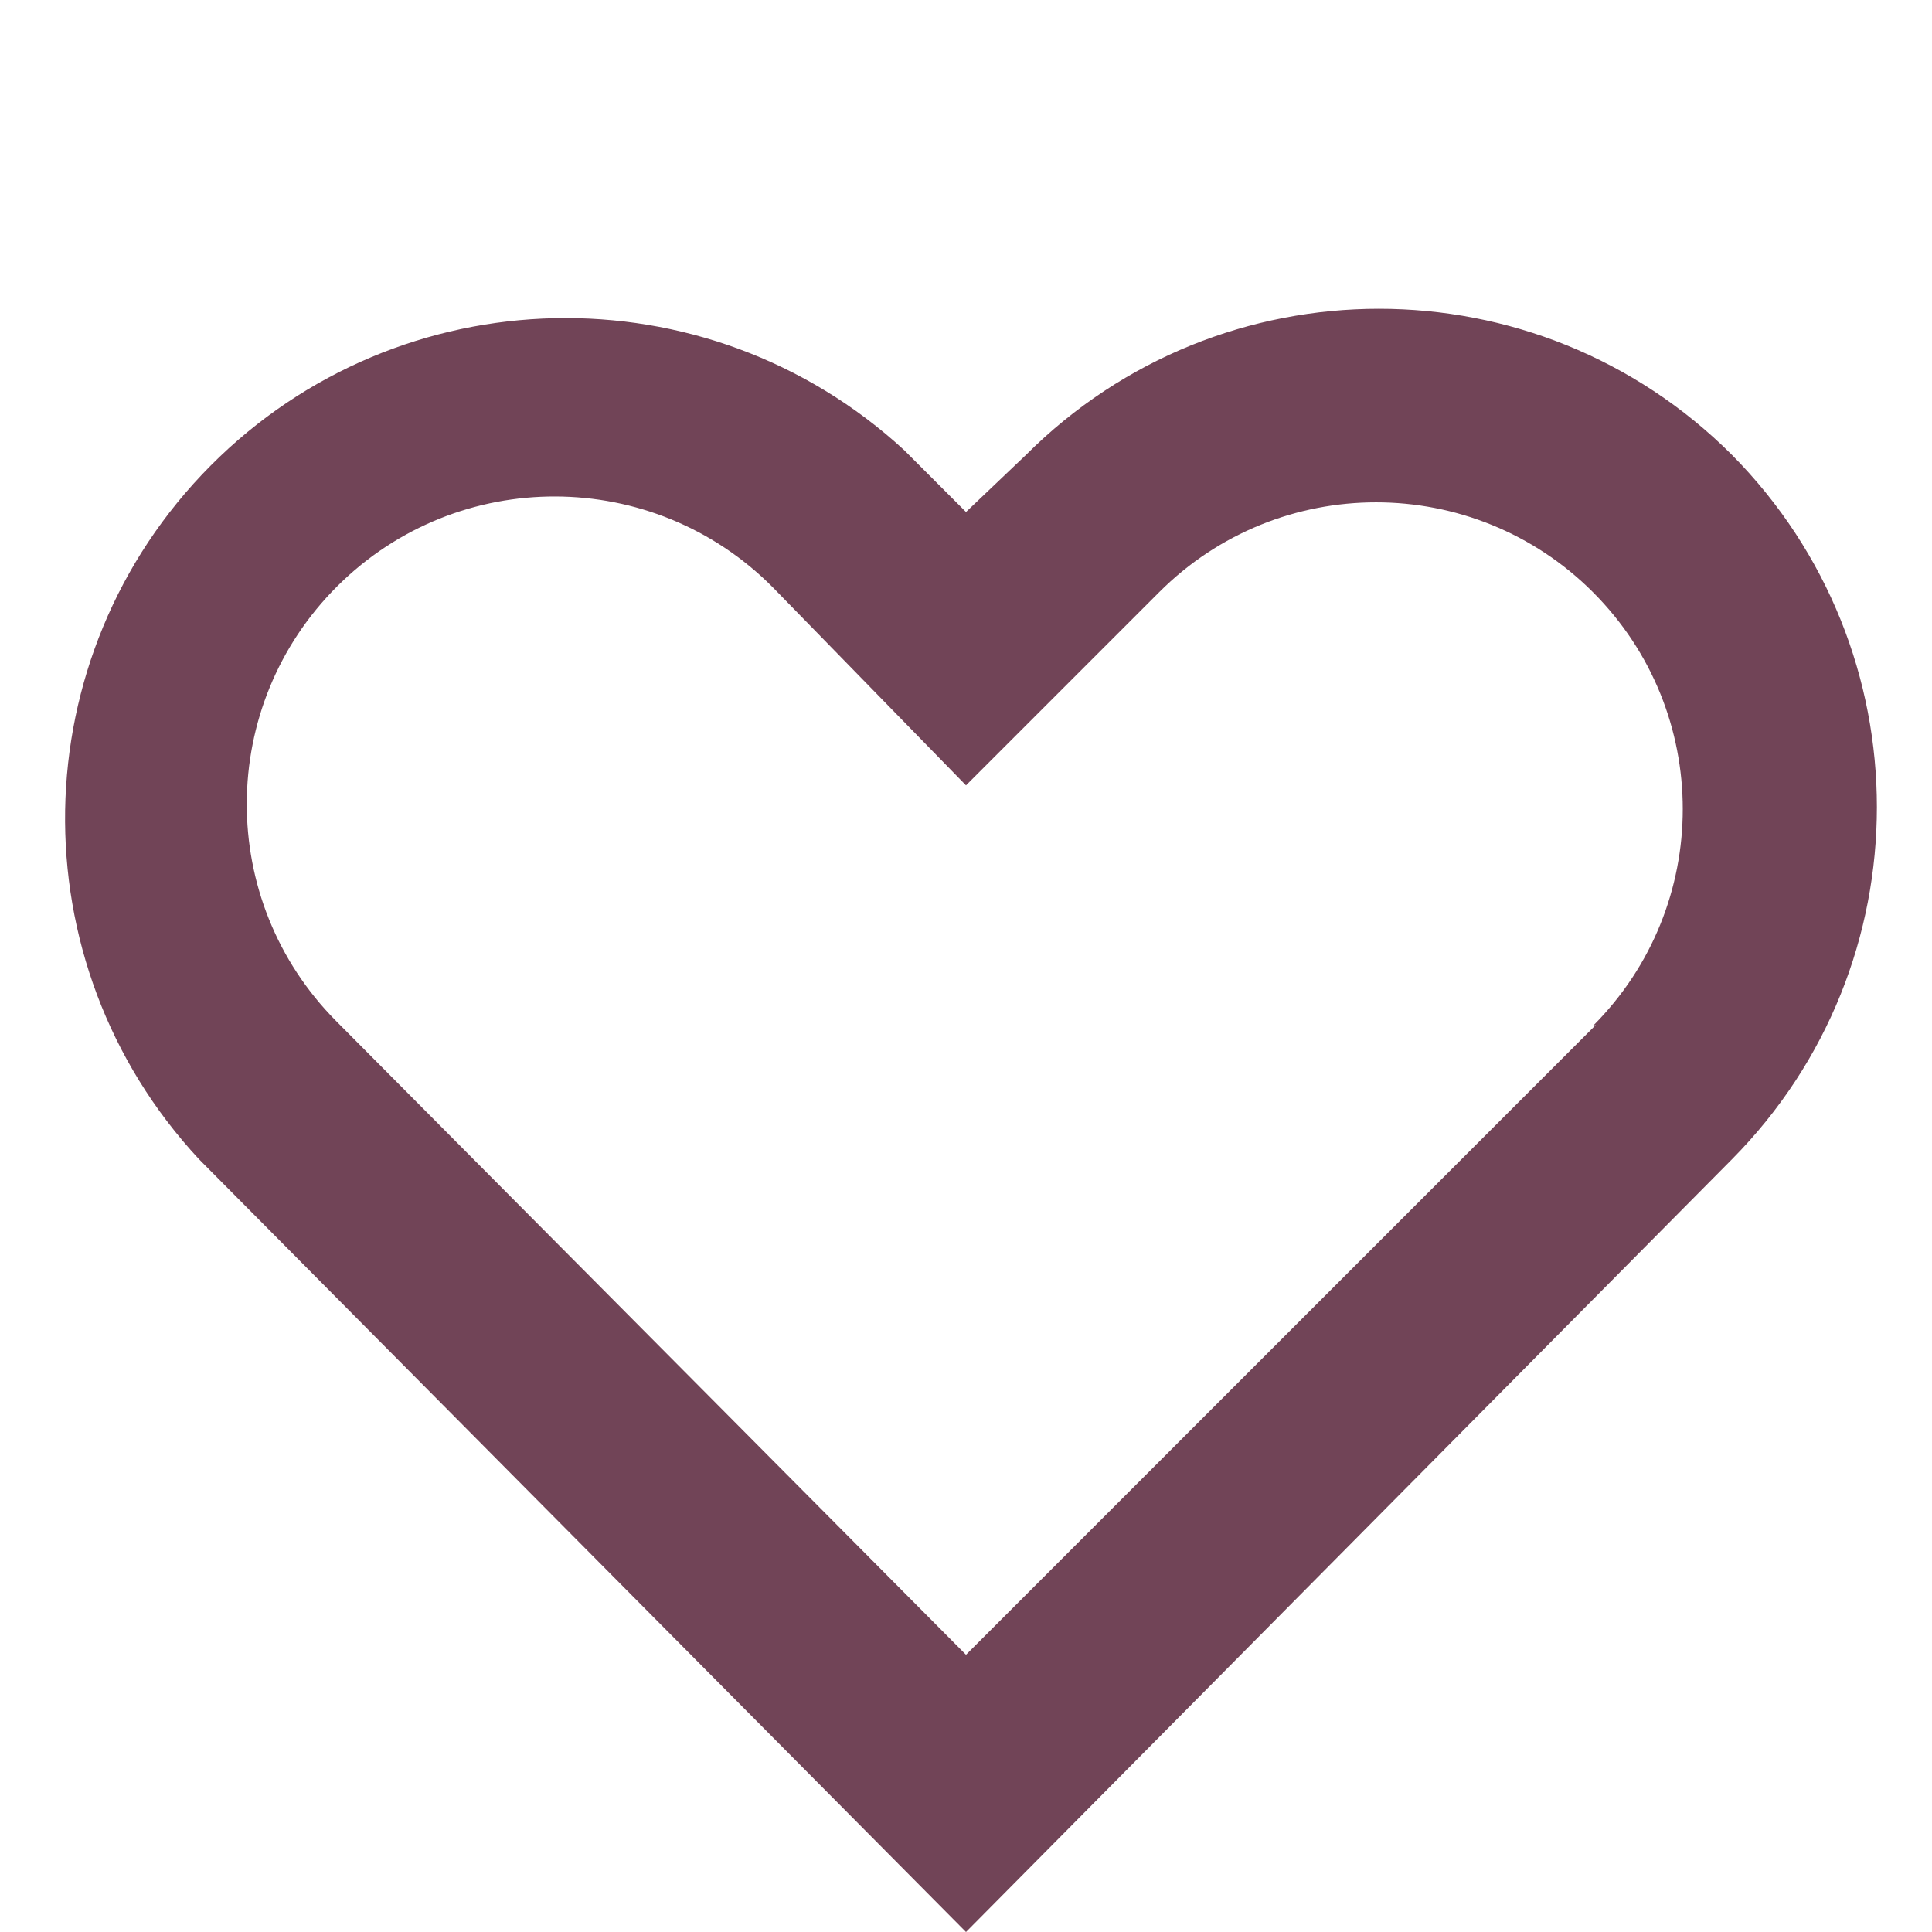
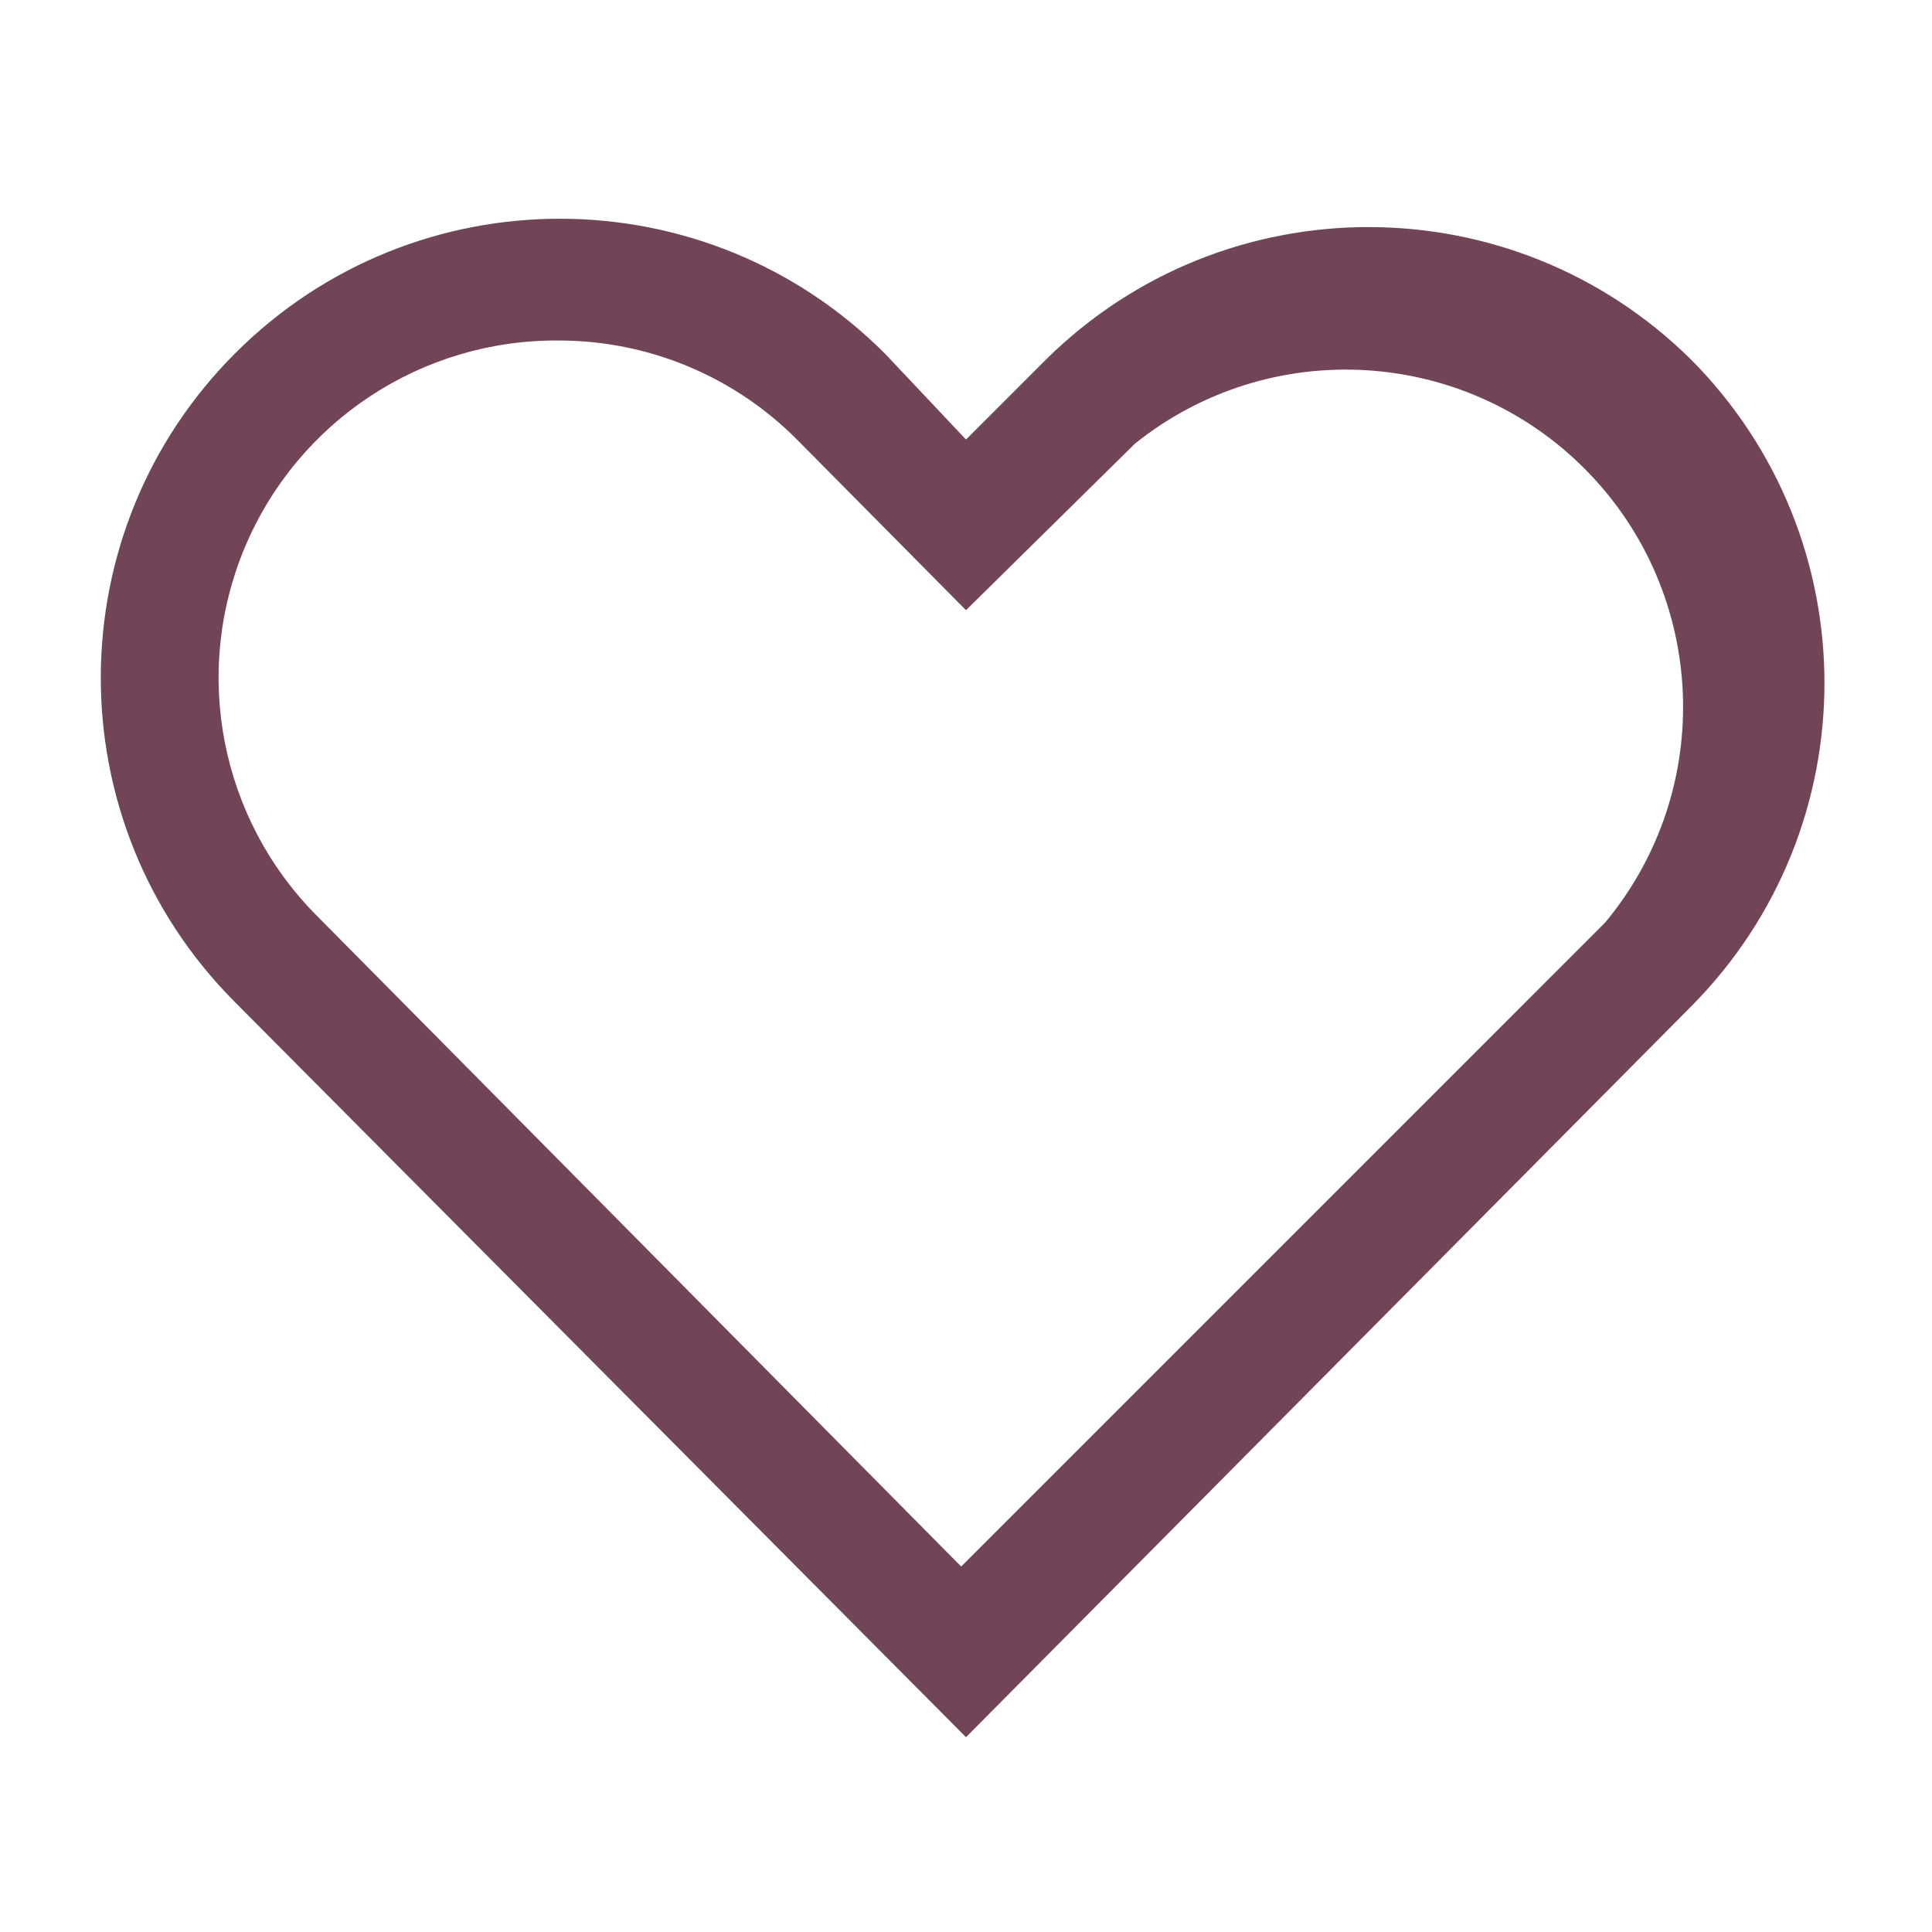
- <svg xmlns="http://www.w3.org/2000/svg" id="Layer_1" data-name="Layer 1" width="20" height="20" viewBox="0 0 20 20">
-   <path d="M17.93,4.71a5.17,5.17,0,0,0-7.31,0L10,5.3l-.64-.64A5.18,5.18,0,0,0,2.06,12L10,20,17.93,12A5.18,5.18,0,0,0,17.93,4.71Zm-1.41,5.9L10,17.13,3.48,10.57A3.17,3.17,0,1,1,8,6.08L10,8.13l2-2a3.17,3.17,0,0,1,4.49,4.49Z" fill="#714457" />
+ <svg xmlns="http://www.w3.org/2000/svg" id="Layer_1" data-name="Layer 1" width="24" height="24" viewBox="0 0 24 24">
+   <path d="M12,21.58,2.91,12.44A5.69,5.69,0,0,1,11,4.4L12,5.46l1-1a5.7,5.7,0,0,1,8,0h0a5.7,5.7,0,0,1,0,8.05ZM6.94,4.23a4.19,4.19,0,0,0-3,7.15l8,8.08,8-8A4.19,4.19,0,0,0,14.1,5.51L12,7.58,9.9,5.46A4.17,4.17,0,0,0,6.94,4.23Z" fill="#714457" />
</svg>
